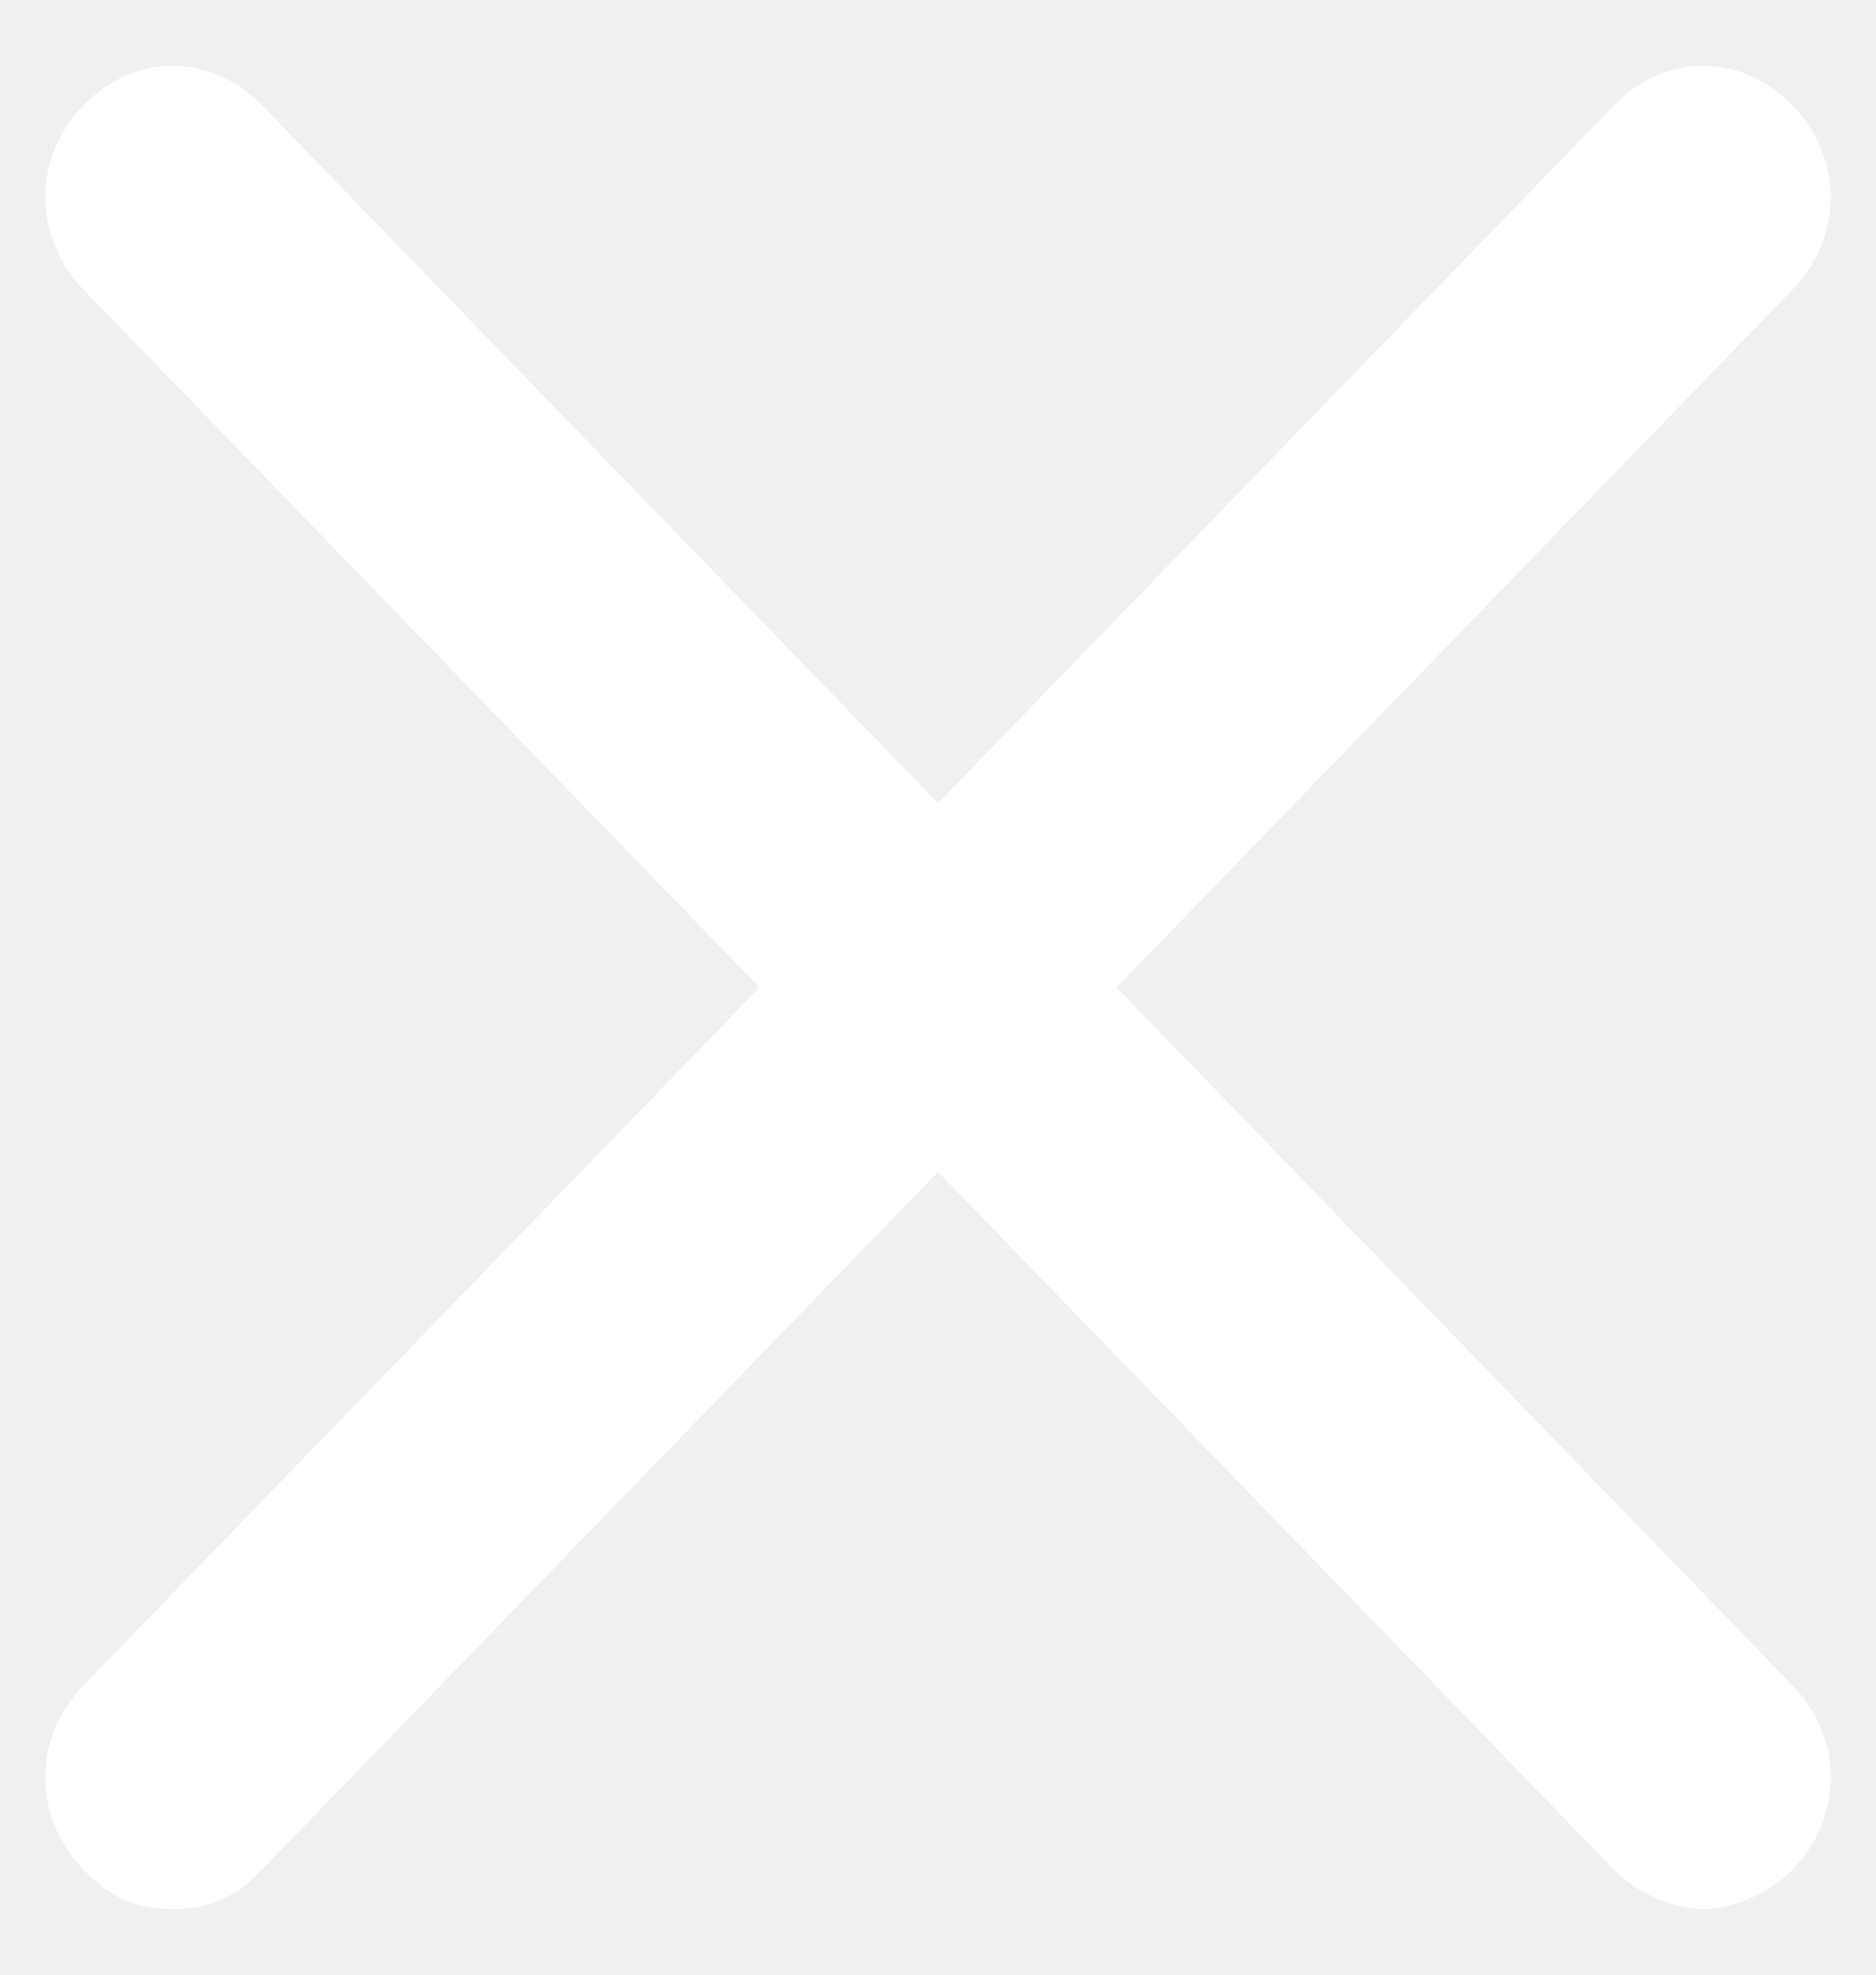
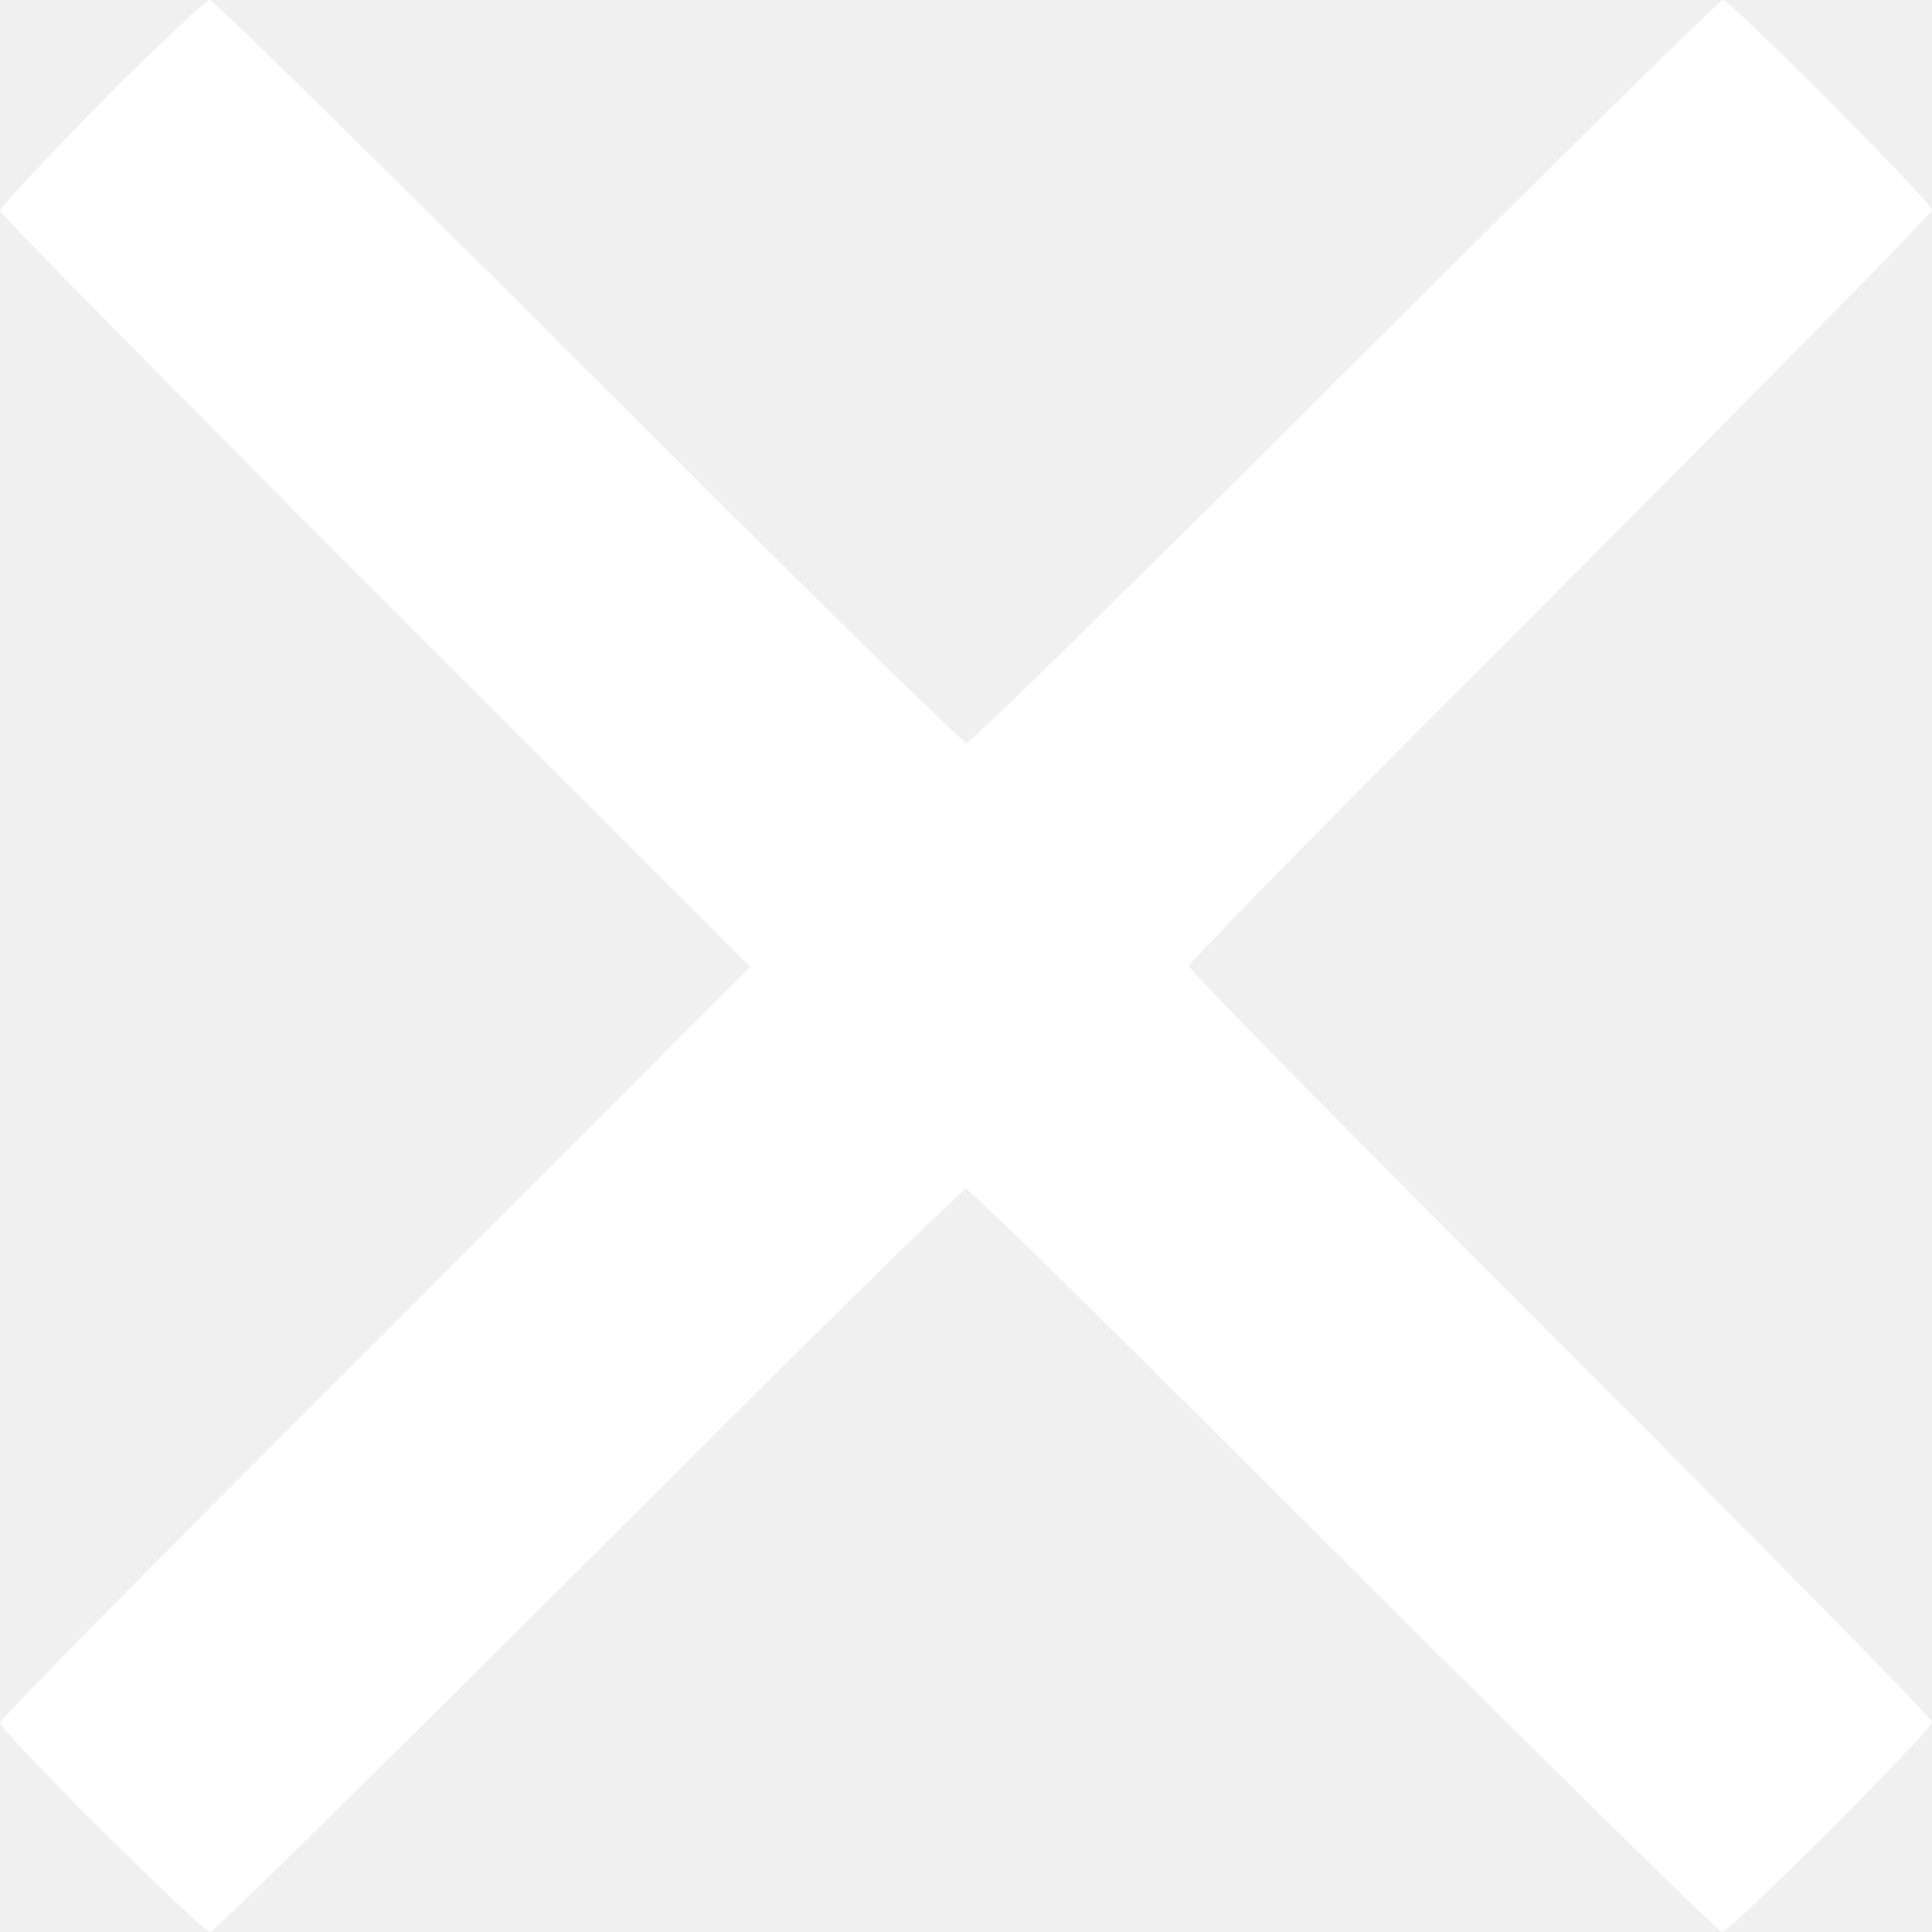
- <svg xmlns="http://www.w3.org/2000/svg" width="19" height="20" viewBox="0 0 19 20" fill="none">
-   <path d="M0.846 18.933C1.104 19.2 1.362 19.333 1.75 19.333C2.137 19.333 2.396 19.2 2.654 18.933L9.5 11.867L16.346 18.933C16.604 19.2 16.992 19.333 17.25 19.333C17.508 19.333 17.896 19.2 18.154 18.933C18.671 18.4 18.671 17.6 18.154 17.067L11.308 10L18.154 2.933C18.671 2.4 18.671 1.6 18.154 1.067C17.637 0.533 16.863 0.533 16.346 1.067L9.5 8.133L2.654 1.067C2.137 0.533 1.362 0.533 0.846 1.067C0.329 1.6 0.329 2.4 0.846 2.933L7.692 10L0.846 17.067C0.329 17.6 0.329 18.4 0.846 18.933Z" fill="white" />
+ <svg xmlns="http://www.w3.org/2000/svg" width="37" height="37" viewBox="0 0 37 37" fill="none">
+   <path d="M1.943 1.955C0.879 3.032 0 3.972 0 4.034C0 4.096 3.23 7.375 7.19 11.335L14.367 18.512L7.19 25.702C3.23 29.649 0 32.929 0 32.991C0 33.151 3.873 37 4.022 37C4.096 37 7.351 33.795 11.261 29.885C15.171 25.974 18.426 22.769 18.5 22.769C18.574 22.769 21.829 25.974 25.739 29.885C29.649 33.795 32.916 37 32.978 37C33.139 37 37 33.139 37 32.978C37 32.904 33.795 29.649 29.885 25.739C25.974 21.829 22.769 18.574 22.769 18.5C22.769 18.426 25.974 15.171 29.885 11.261C33.795 7.351 37 4.084 37 4.022C37 3.873 33.139 0 32.991 0C32.929 0 29.687 3.205 25.764 7.115C21.854 11.026 18.587 14.231 18.512 14.231C18.438 14.231 15.171 11.026 11.261 7.115C7.351 3.205 4.084 0 4.022 0C3.947 0 3.007 0.879 1.943 1.955Z" fill="white" />
</svg>
